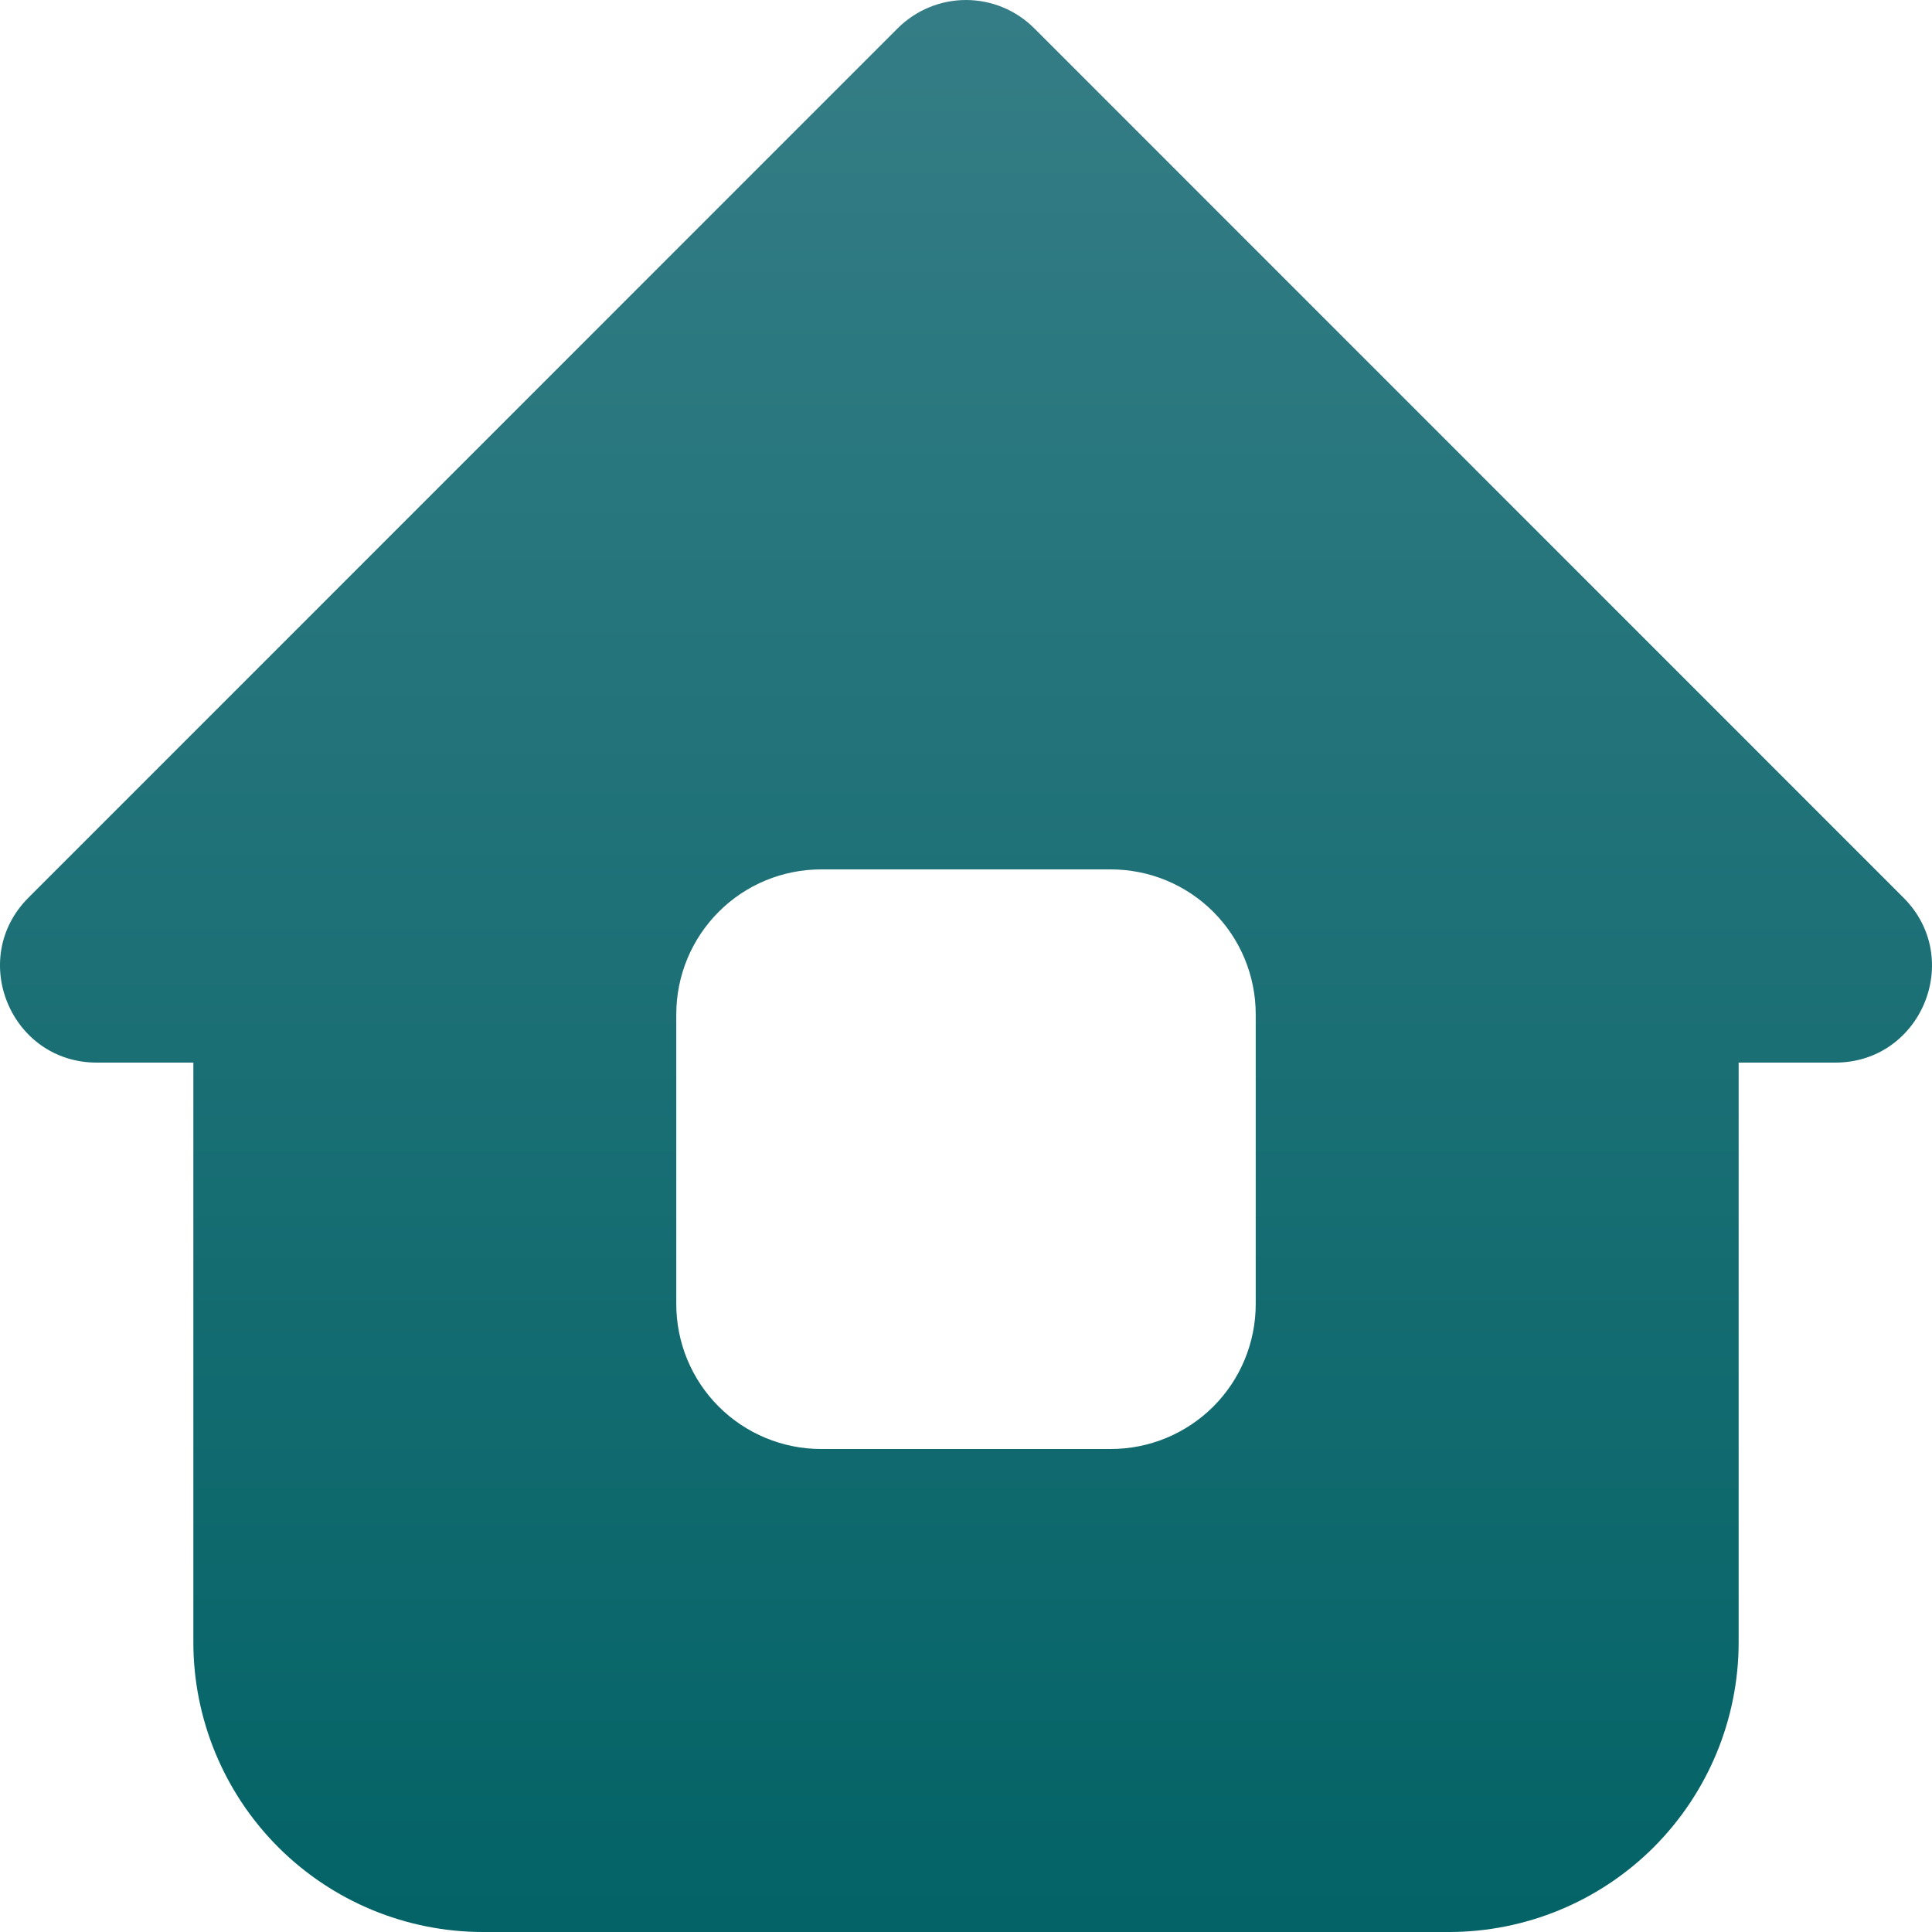
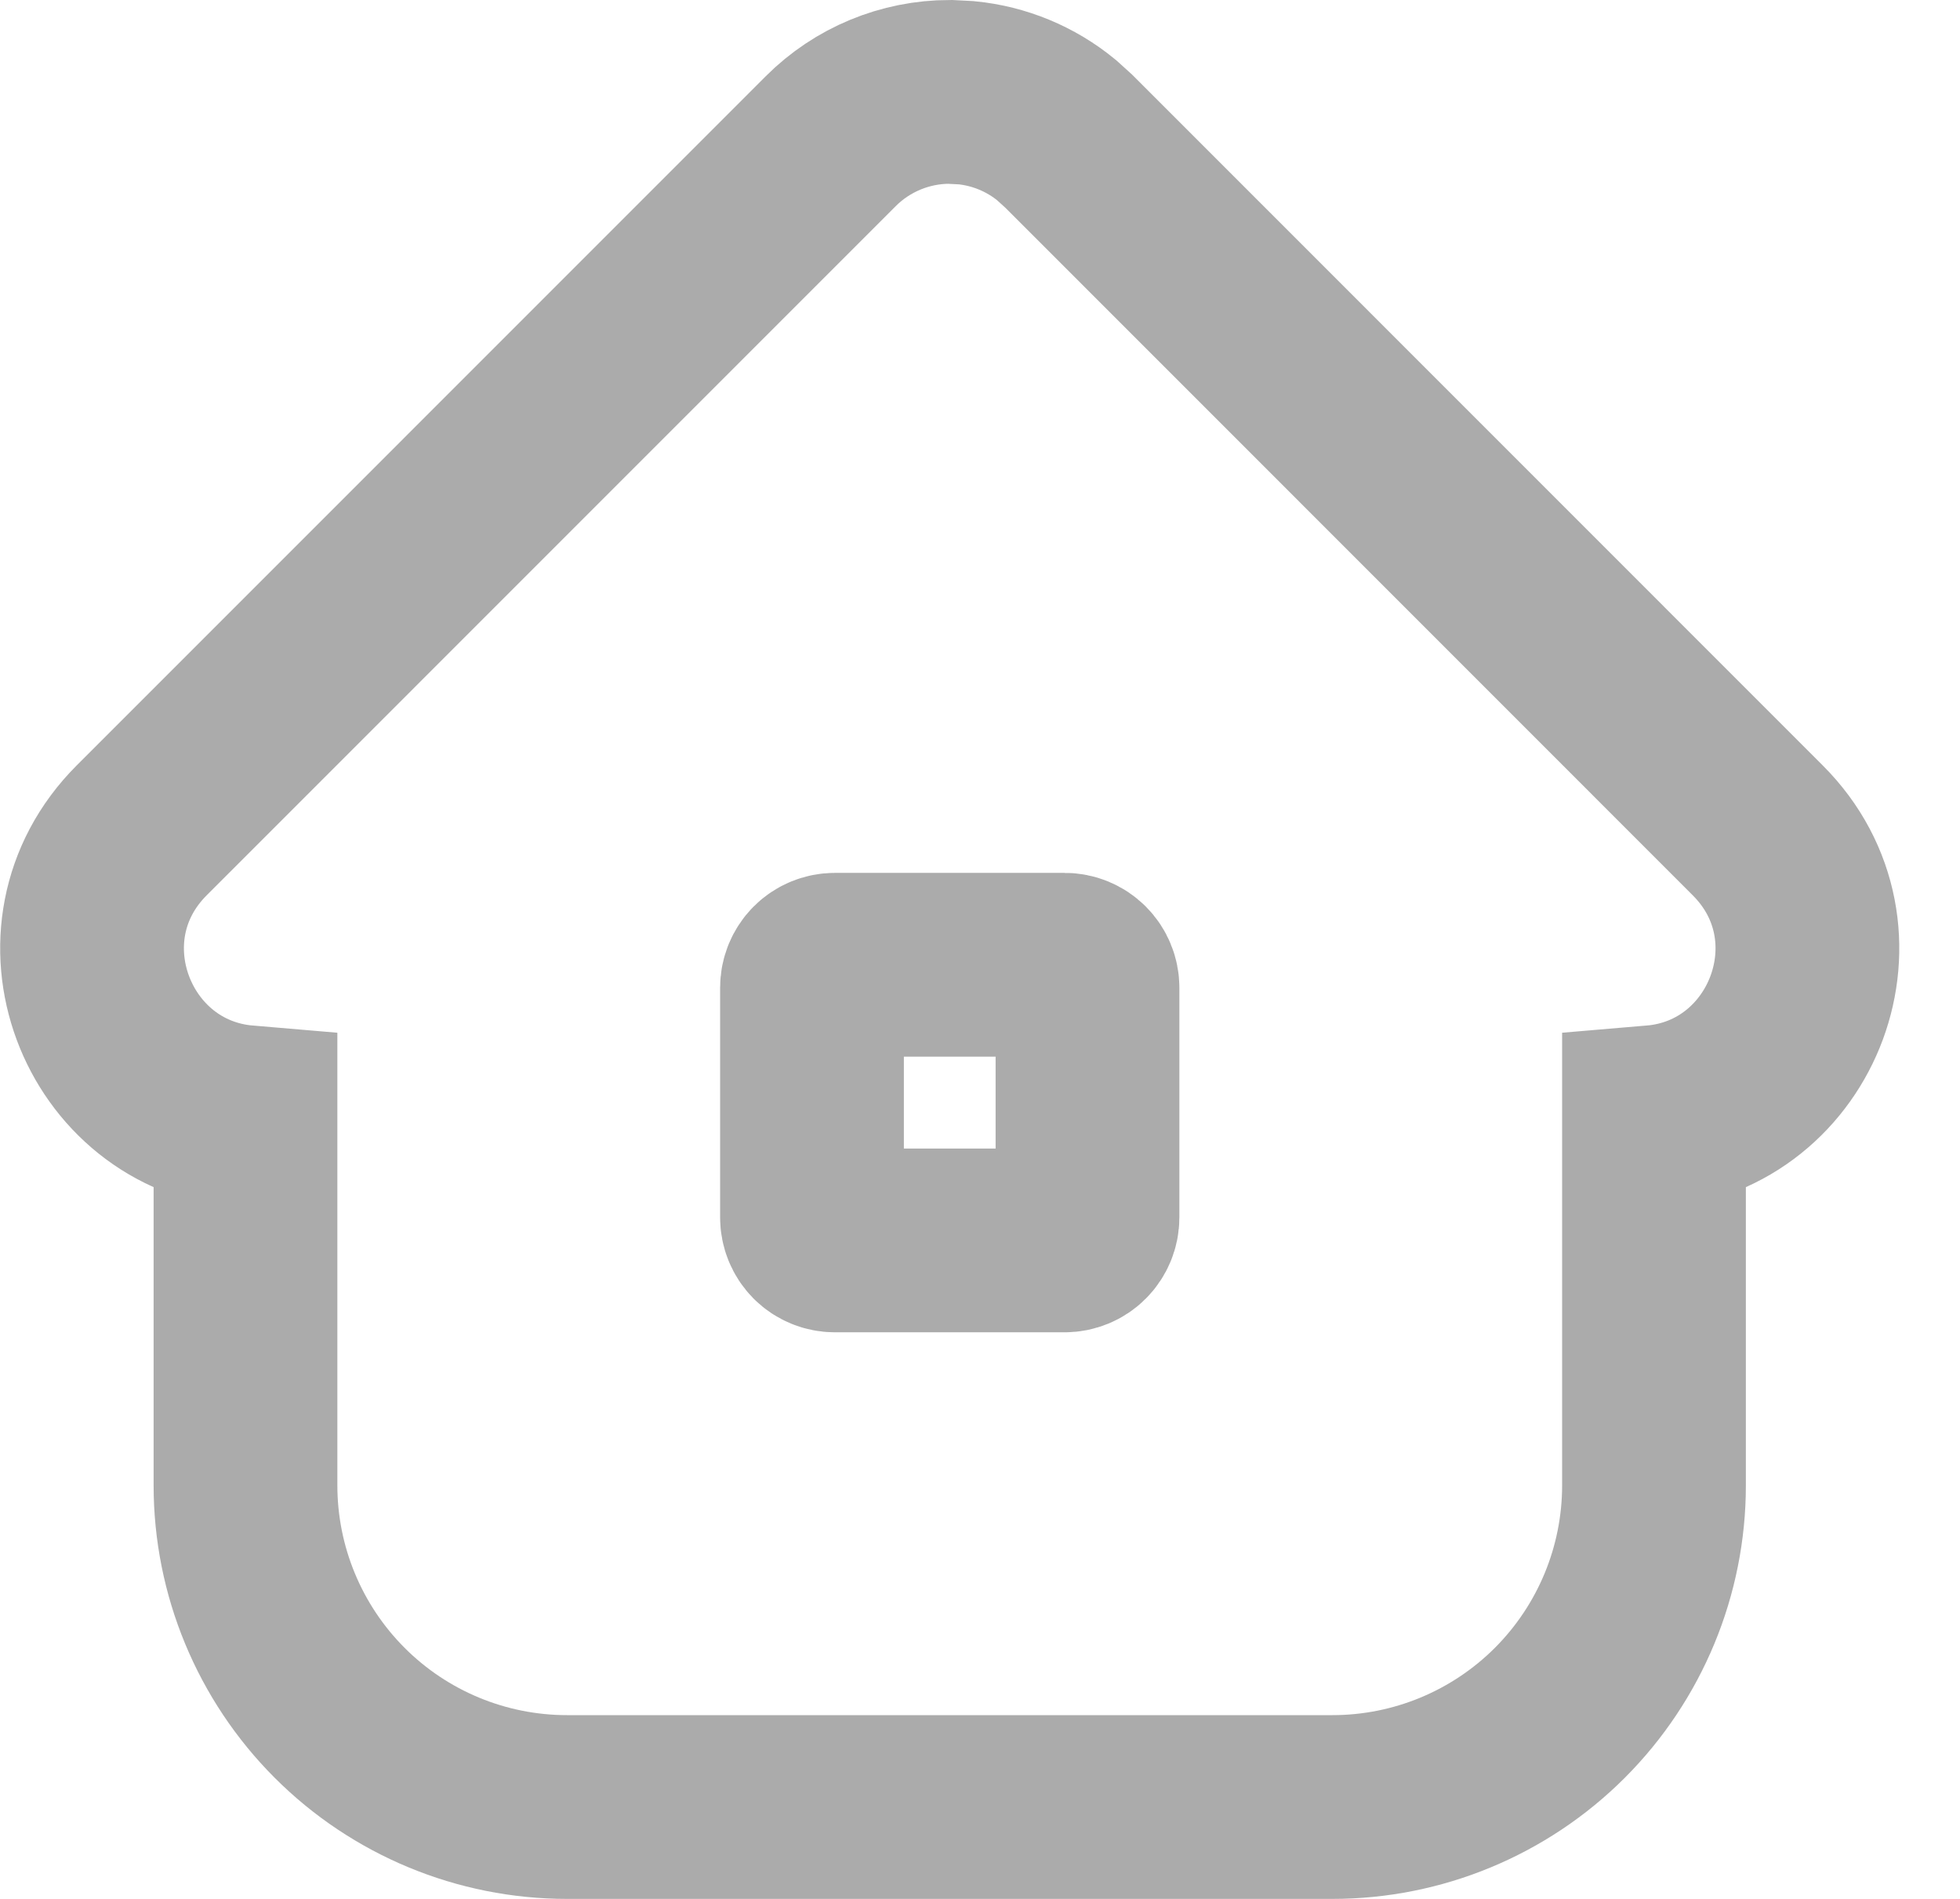
- <svg xmlns="http://www.w3.org/2000/svg" width="25" height="25" viewBox="0 0 25 25" fill="none">
-   <path d="M13.383 0.366L24.631 11.616C25.419 12.404 24.861 13.75 23.748 13.75H22.498V21.25C22.498 22.244 22.103 23.198 21.4 23.902C20.697 24.605 19.743 25 18.749 25H6.251C5.257 25 4.303 24.605 3.6 23.902C2.897 23.198 2.502 22.244 2.502 21.25V13.75H1.252C0.14 13.75 -0.419 12.404 0.368 11.616L11.616 0.366C11.851 0.132 12.168 0 12.5 0C12.831 0 13.149 0.132 13.383 0.366ZM14.374 11.25H10.625C10.128 11.25 9.651 11.447 9.3 11.799C8.948 12.151 8.751 12.628 8.751 13.125V16.875C8.751 17.372 8.948 17.849 9.3 18.201C9.651 18.552 10.128 18.75 10.625 18.75H14.374C14.872 18.75 15.348 18.552 15.7 18.201C16.052 17.849 16.249 17.372 16.249 16.875V13.125C16.249 12.628 16.052 12.151 15.7 11.799C15.348 11.447 14.872 11.25 14.374 11.25Z" fill="url(#paint0_linear_717_472)" />
-   <defs>
-     <linearGradient id="paint0_linear_717_472" x1="12.5" y1="0" x2="12.5" y2="25" gradientUnits="userSpaceOnUse">
-       <stop stop-color="#357D86" />
-       <stop offset="1" stop-color="#036366" />
-     </linearGradient>
-   </defs>
+ <svg xmlns="http://www.w3.org/2000/svg" width="32" height="31" viewBox="0 0 32 31" fill="none">
+   <path d="M15.777 1.514C16.317 1.567 16.829 1.779 17.248 2.123L17.45 2.306L28.698 13.556C30.369 15.227 29.286 18.045 27.004 18.238V24.25C27.004 25.642 26.451 26.977 25.467 27.962C24.483 28.946 23.147 29.5 21.755 29.5H9.257C7.865 29.5 6.529 28.947 5.545 27.962C4.561 26.977 4.008 25.642 4.008 24.25V18.238C1.728 18.045 0.641 15.229 2.313 13.556L13.562 2.306C14.077 1.79 14.777 1.5 15.506 1.5L15.777 1.514ZM13.631 15.75C13.532 15.75 13.436 15.789 13.366 15.859C13.296 15.93 13.257 16.025 13.257 16.125V19.875C13.257 19.974 13.296 20.07 13.366 20.141C13.436 20.211 13.532 20.25 13.631 20.25H17.381C17.48 20.25 17.575 20.211 17.645 20.141C17.716 20.07 17.755 19.974 17.755 19.875V16.125C17.755 16.026 17.716 15.93 17.645 15.859C17.575 15.789 17.48 15.75 17.381 15.75H13.631Z" stroke="#ABABAB" stroke-width="3" />
</svg>
